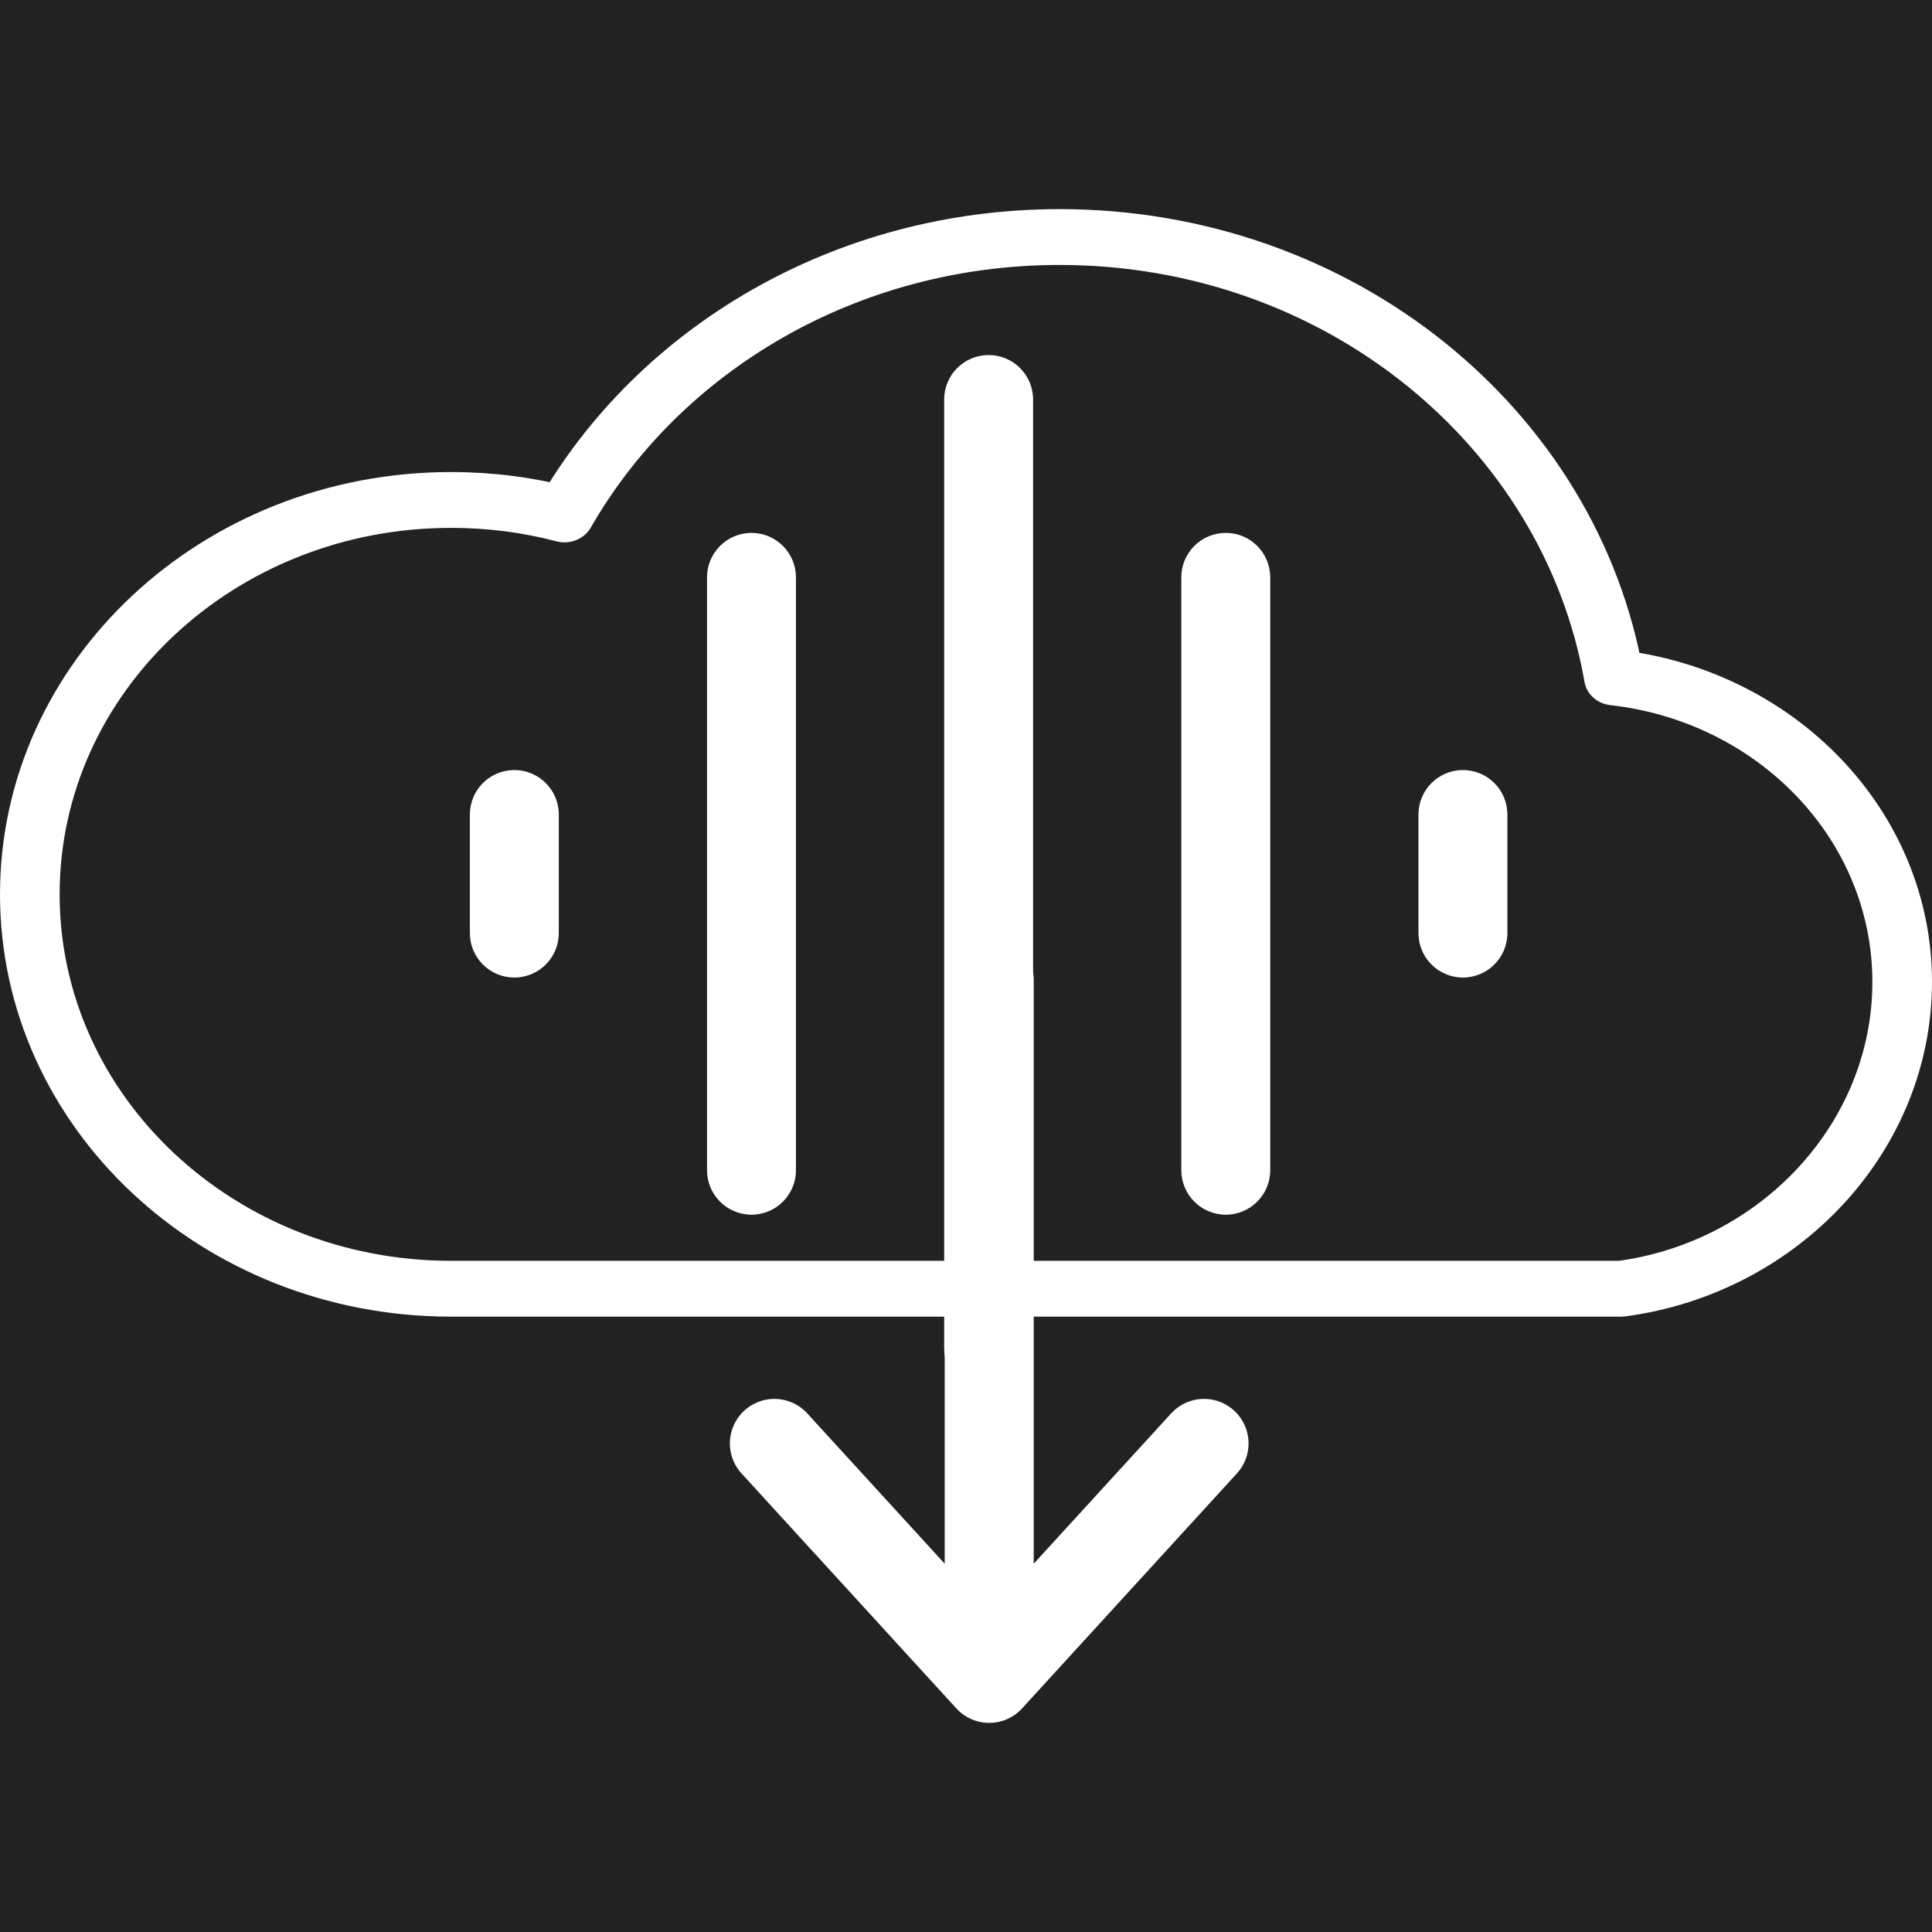
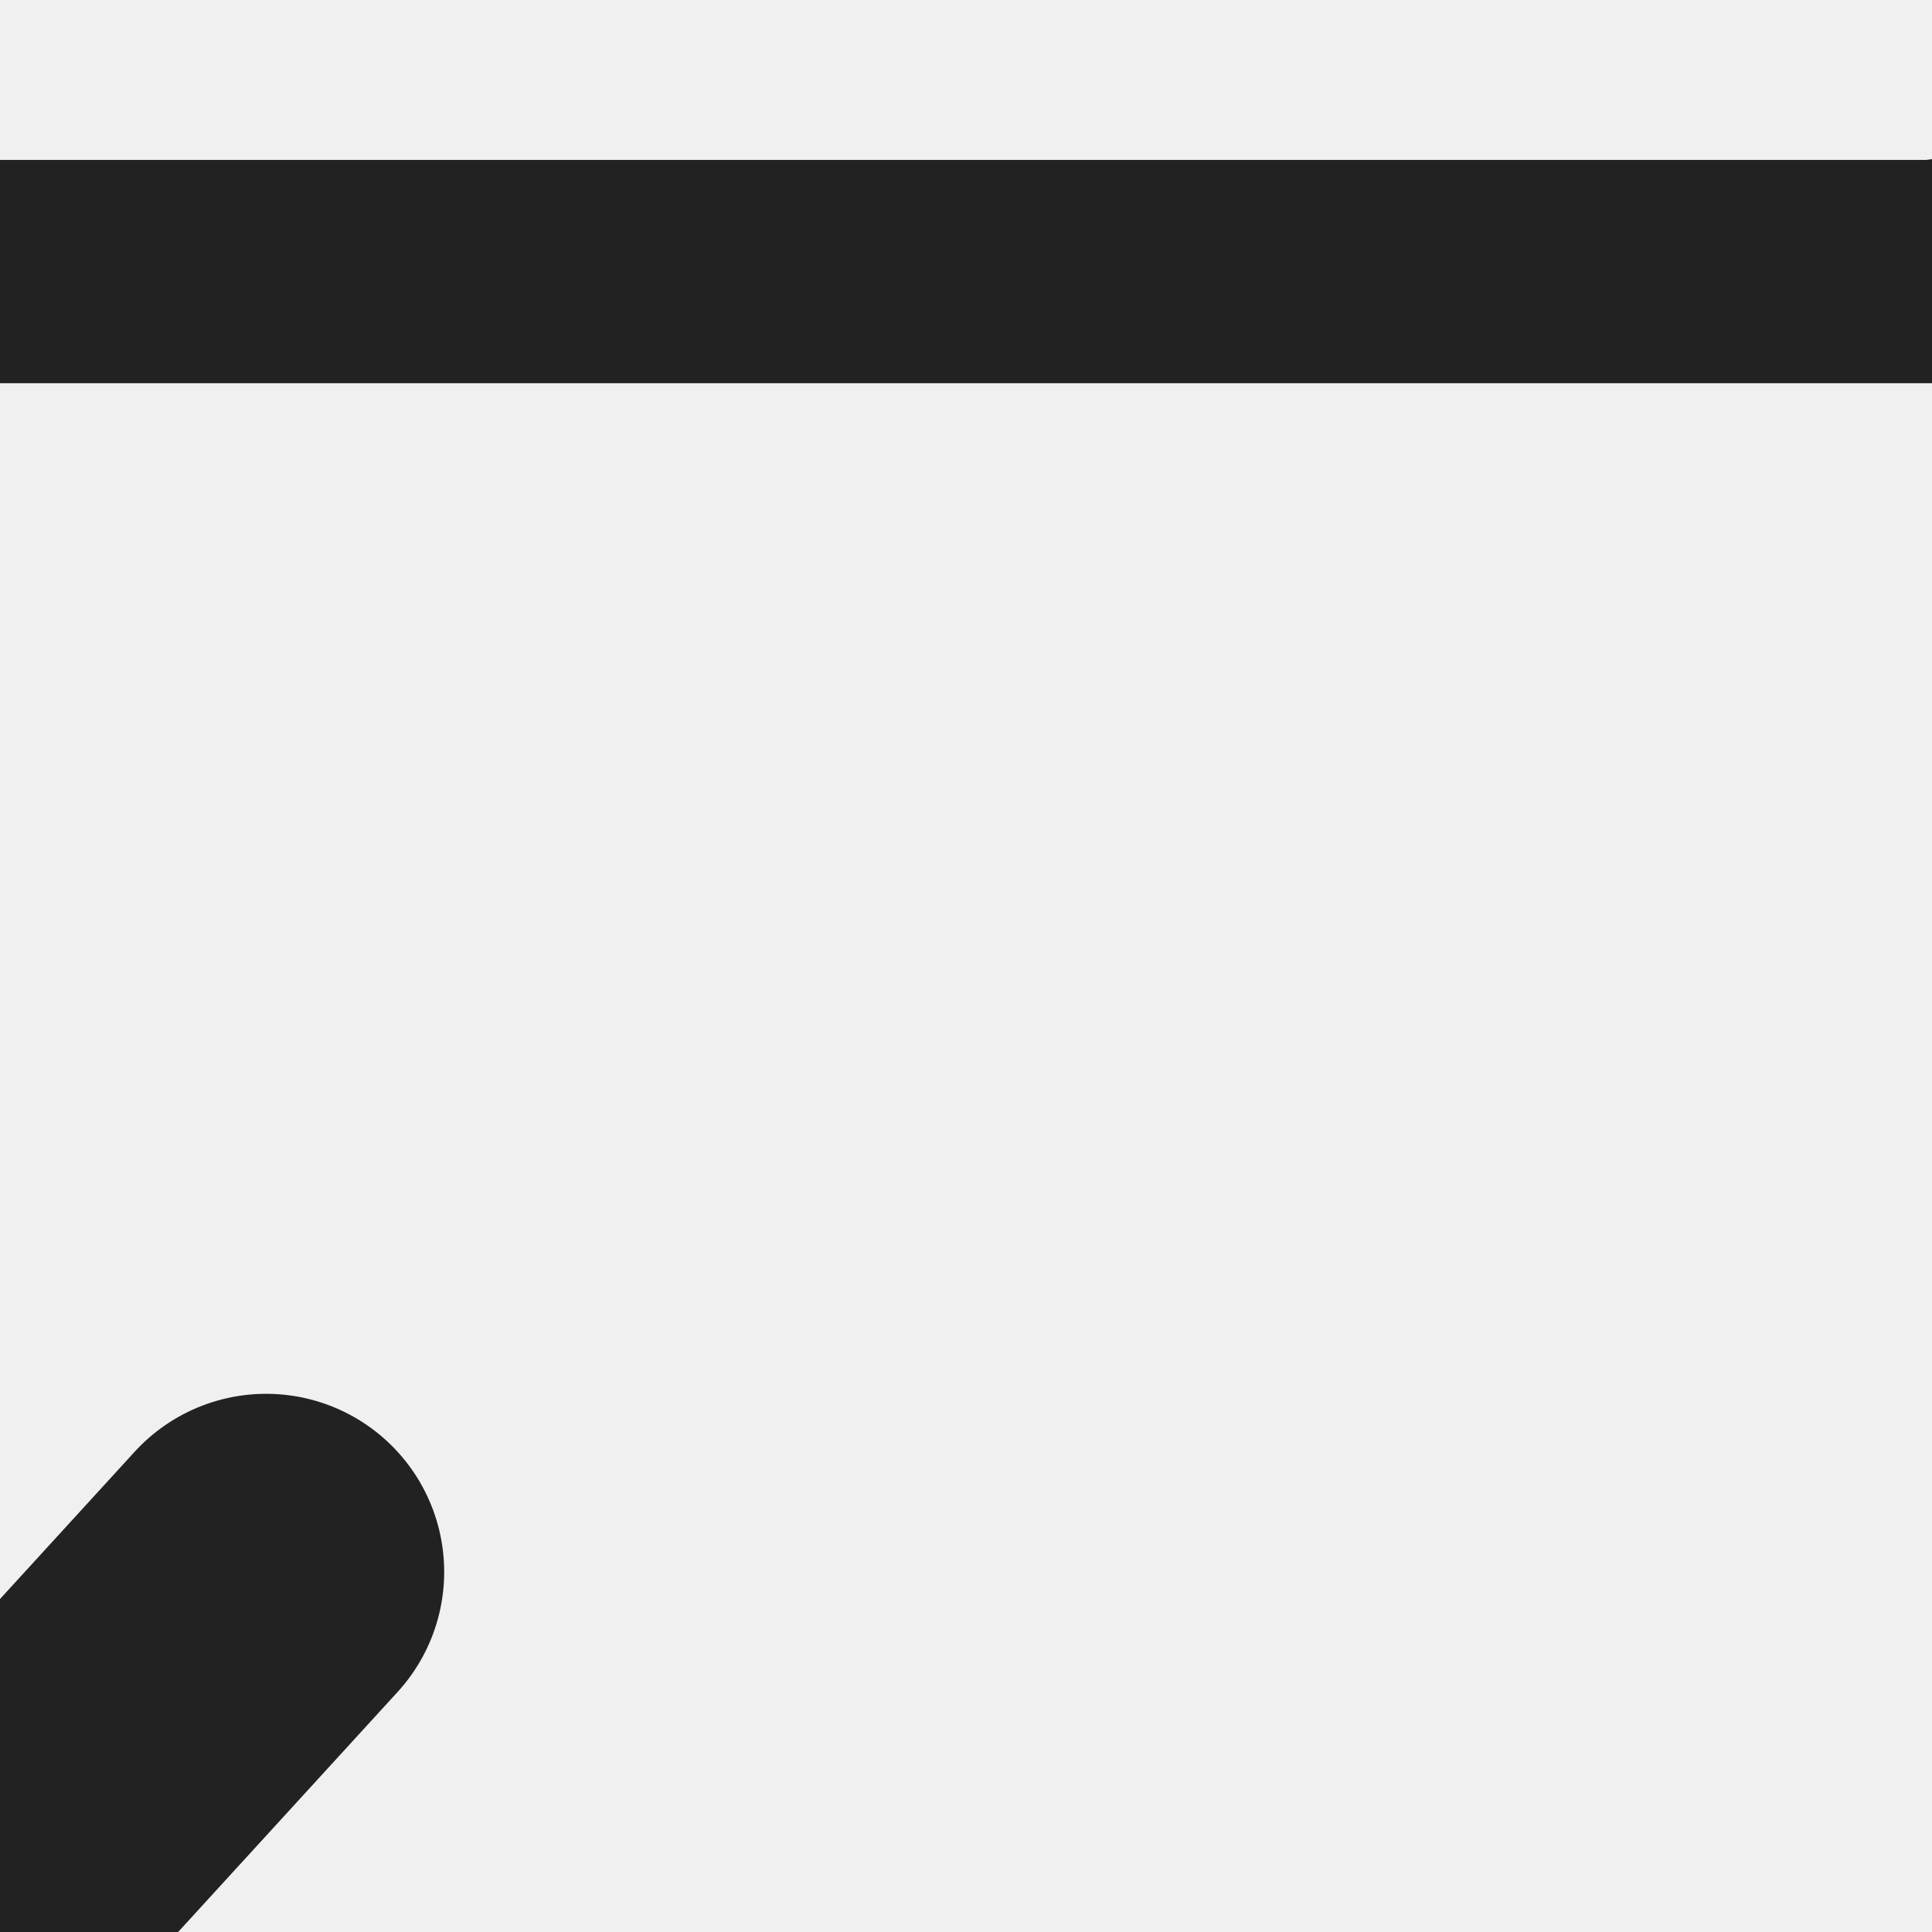
- <svg xmlns="http://www.w3.org/2000/svg" width="150mm" height="150mm" viewBox="0 0 150 150" version="1.1" id="svg1" xml:space="preserve">
+ <svg xmlns="http://www.w3.org/2000/svg" xmlns:xlink="http://www.w3.org/1999/xlink" width="150mm" height="150mm" viewBox="0 0 150 150" version="1.1" id="svg1" xml:space="preserve">
  <defs id="defs1">
+     <linearGradient id="linearGradient7">
+       <stop style="stop-color:#1549ad;stop-opacity:1;" offset="0" id="stop7" />
+       <stop style="stop-color:#8d8ffb;stop-opacity:0.486;" offset="1" id="stop8" />
+     </linearGradient>
    <clipPath id="clip0_15_50">
      <rect width="24" height="24" fill="#ffffff" id="rect2" x="0" y="0" />
    </clipPath>
+     <linearGradient xlink:href="#linearGradient64" id="linearGradient65-4" x1="4.954" y1="20.962" x2="146.979" y2="151.152" gradientUnits="userSpaceOnUse" gradientTransform="matrix(4.307292,0,0,4.307292,1481.218,-433.8104)" />
+     <linearGradient id="linearGradient64">
+       <stop style="stop-color:#1549ad;stop-opacity:1;" offset="0" id="stop64" />
+       <stop style="stop-color:#8d8ffb;stop-opacity:0.486;" offset="1" id="stop65" />
+     </linearGradient>
+     <linearGradient xlink:href="#linearGradient7" id="linearGradient8" x1="1024.703" y1="-1017.813" x2="1620.498" y2="-511.054" gradientUnits="userSpaceOnUse" />
  </defs>
  <g id="layer1">
-     <rect style="fill:#222222;fill-opacity:1;stroke:none;stroke-width:5.591;stroke-dasharray:none;stroke-opacity:1" id="rect5" width="150" height="150" x="2.8421709e-14" y="3.2196468e-15" />
-     <g id="g5">
-       <path d="m 6.5,18 h 6.5 6 c 1.696,-0.243 3,-1.737 3,-3.5 0,-1.79 -1.344,-3.267 -3.079,-3.475 C 18.456,8.175 15.982,6 13,6 10.712,6 8.723,7.281 7.711,9.165 7.326,9.057 6.919,9 6.5,9 4.015,9 2,11.015 2,13.5 2,15.985 4.015,18 6.5,18 Z" stroke="#000000" stroke-linecap="round" stroke-linejoin="round" id="path1-9" style="fill:none;stroke-width:0.637;stroke-dasharray:none;stroke:#ffffff;stroke-opacity:1" transform="matrix(7.268458,0,0,6.804442,-12.22149,-22.42321)" />
-       <path fill-rule="evenodd" clip-rule="evenodd" d="m 76.757,27.565 c 1.907,0 3.452,1.546 3.452,3.452 V 104.666 c 0,1.907 -1.546,3.452 -3.452,3.452 -1.907,0 -3.452,-1.546 -3.452,-3.452 V 31.017 c 0,-1.907 1.546,-3.452 3.452,-3.452 z M 58.345,41.374 c 1.907,0 3.452,1.546 3.452,3.452 v 46.03 c 0,1.907 -1.546,3.452 -3.452,3.452 -1.907,0 -3.452,-1.546 -3.452,-3.452 V 44.826 c 0,-1.907 1.546,-3.452 3.452,-3.452 z m 36.824,0 c 1.907,0 3.452,1.546 3.452,3.452 v 46.03 c 0,1.907 -1.546,3.452 -3.452,3.452 -1.907,0 -3.452,-1.546 -3.452,-3.452 V 44.826 c 0,-1.907 1.546,-3.452 3.452,-3.452 z M 39.933,59.786 c 1.907,0 3.452,1.546 3.452,3.452 v 9.206 c 0,1.907 -1.546,3.452 -3.452,3.452 -1.907,0 -3.452,-1.546 -3.452,-3.452 v -9.206 c 0,-1.907 1.546,-3.452 3.452,-3.452 z m 73.648,0 c 1.907,0 3.452,1.546 3.452,3.452 v 9.206 c 0,1.907 -1.546,3.452 -3.452,3.452 -1.907,0 -3.452,-1.546 -3.452,-3.452 v -9.206 c 0,-1.907 1.546,-3.452 3.452,-3.452 z" fill="#1c274c" id="path1" style="fill:#ffffff;fill-opacity:1;stroke-width:4.603;stroke-dasharray:none" />
-       <path d="m 76.802,76.106 v 54.202 m 0,0 16.678,-18.241 M 76.802,130.308 60.124,112.067" stroke="#1c274c" stroke-width="7.596" stroke-linecap="round" stroke-linejoin="round" id="path2" style="fill:none;stroke:#ffffff;stroke-width:6.913;stroke-dasharray:none;stroke-opacity:1" />
+     <g id="g5" transform="matrix(4,0,0,4,-353.2596,-379.1434)" style="display:inline">
+       <path d="m 6.5,18 h 6.5 6 c 1.696,-0.243 3,-1.737 3,-3.5 0,-1.79 -1.344,-3.267 -3.079,-3.475 C 18.456,8.175 15.982,6 13,6 10.712,6 8.723,7.281 7.711,9.165 7.326,9.057 6.919,9 6.5,9 4.015,9 2,11.015 2,13.5 2,15.985 4.015,18 6.5,18 Z" stroke="#000000" stroke-linecap="round" stroke-linejoin="round" id="path1-9" style="fill:none;fill-opacity:1;stroke:#222222;stroke-width:0.637;stroke-dasharray:none;stroke-opacity:1" transform="matrix(7.268458,0,0,6.804442,-12.22149,-22.42321)" />
+       <path fill-rule="evenodd" clip-rule="evenodd" d="m 76.757,27.565 c 1.907,0 3.452,1.546 3.452,3.452 V 104.666 c 0,1.907 -1.546,3.452 -3.452,3.452 -1.907,0 -3.452,-1.546 -3.452,-3.452 V 31.017 c 0,-1.907 1.546,-3.452 3.452,-3.452 z M 58.345,41.374 c 1.907,0 3.452,1.546 3.452,3.452 v 46.03 c 0,1.907 -1.546,3.452 -3.452,3.452 -1.907,0 -3.452,-1.546 -3.452,-3.452 V 44.826 c 0,-1.907 1.546,-3.452 3.452,-3.452 z m 36.824,0 c 1.907,0 3.452,1.546 3.452,3.452 v 46.03 c 0,1.907 -1.546,3.452 -3.452,3.452 -1.907,0 -3.452,-1.546 -3.452,-3.452 V 44.826 c 0,-1.907 1.546,-3.452 3.452,-3.452 z M 39.933,59.786 c 1.907,0 3.452,1.546 3.452,3.452 v 9.206 c 0,1.907 -1.546,3.452 -3.452,3.452 -1.907,0 -3.452,-1.546 -3.452,-3.452 v -9.206 c 0,-1.907 1.546,-3.452 3.452,-3.452 z m 73.648,0 c 1.907,0 3.452,1.546 3.452,3.452 v 9.206 c 0,1.907 -1.546,3.452 -3.452,3.452 -1.907,0 -3.452,-1.546 -3.452,-3.452 v -9.206 c 0,-1.907 1.546,-3.452 3.452,-3.452 z" fill="#1c274c" id="path1" style="fill:#222222;fill-opacity:1;stroke-width:4.603;stroke-dasharray:none" />
+       <path d="m 76.802,89.335 v 54.202 m 0,0 16.678,-18.241 M 76.802,143.537 60.124,125.296" stroke="#1c274c" stroke-width="7.596" stroke-linecap="round" stroke-linejoin="round" id="path2" style="fill:none;stroke:#222222;stroke-width:6.913;stroke-dasharray:none;stroke-opacity:1" />
    </g>
+     <g id="g1">
+       <path d="m 774.469,-306.296 v 5.2e-4 c -9.075,0.166 -18.127,1.028 -27.053,2.579 -20.986,3.653 -41.318,11.163 -59.436,22.424 -18.191,11.258 -34.203,26.118 -46.433,43.696 -2.704,3.857 -5.204,7.965 -7.842,11.916 -1.484,2.163 -3.253,4.213 -5.596,5.47 -4.419,2.585 -9.835,3.067 -14.772,1.949 -4.962,-0.937 -9.822,-2.157 -14.852,-2.694 -22.377,-2.855 -45.553,0.164 -66.215,9.293 -19.465,8.529 -36.559,22.413 -48.559,39.976 -7.583,11.072 -12.999,23.545 -15.691,36.683 -3.475,16.753 -2.679,34.375 2.521,50.709 4.02,12.76 10.714,24.746 19.247,35.052 12.122,14.648 27.937,26.08 45.529,33.2 12.538,5.109 25.983,8.097 39.495,8.807 6.917,0.313 13.845,0.286 20.767,0.327 19.924,-0.022 39.849,0.016 59.774,0.004 100.12,0.008 200.24,0.013 300.36,0.021 14.767,-2.326 28.965,-8.255 40.843,-17.342 8.597,-6.559 15.979,-14.865 21.359,-24.275 6.571,-11.404 10.299,-24.467 10.299,-37.604 0.038,-7.966 -1.259,-15.968 -3.718,-23.47 -2.352,-7.172 -5.843,-14.084 -10.277,-20.245 -5.113,-7.163 -11.454,-13.549 -18.492,-18.725 -9.513,-7.015 -20.451,-12.035 -31.934,-14.737 -4.466,-1.067 -8.973,-1.778 -13.499,-2.569 -4.466,-0.995 -8.612,-3.684 -10.998,-7.636 -2.992,-4.69 -3.549,-10.373 -4.869,-15.63 -2.789,-11.532 -7.052,-22.706 -12.546,-33.134 -9.333,-17.757 -22.358,-33.56 -37.891,-46.268 -19.331,-15.943 -42.331,-27.245 -66.693,-33.055 -13.996,-3.317 -28.425,-4.856 -42.827,-4.722 z" style="fill:#ffffff;fill-opacity:1;stroke:none;stroke-width:5.591" id="path5" />
+       <path id="path1-53-7" style="display:inline;fill:#000000;fill-opacity:1;stroke:none;stroke-width:17.98;stroke-dasharray:none" d="m 772.155,-282.935 c -7.447,0 -13.484,6.037 -13.484,13.484 V 18.214 c 0,0.092 0.025,0.178 0.027,0.27 V 139.495 l -58.355,-62.112 -0.028,0.027 a 13.486,13.486 0 0 0 -9.28,-3.707 13.486,13.486 0 0 0 -13.487,13.486 13.486,13.486 0 0 0 3.155,8.646 l -0.018,0.016 0.153,0.163 a 13.486,13.486 0 0 0 0.022,0.023 l 80.852,86.057 a 13.486,13.486 0 0 0 10.472,5.029 13.486,13.486 0 0 0 10.374,-4.898 l 0.121,0.113 80.942,-86.154 a 13.486,13.486 0 0 0 0.203,-0.216 l 0.11,-0.117 -0.011,-0.012 a 13.486,13.486 0 0 0 3.159,-8.651 13.486,13.486 0 0 0 -13.487,-13.486 13.486,13.486 0 0 0 -9.266,3.728 l -0.051,-0.048 -58.606,62.38 V -60.244 h -0.031 V -269.451 c 0,-7.447 -6.037,-13.484 -13.484,-13.484 z m -71.916,53.937 c -7.447,0 -13.484,6.037 -13.484,13.484 v 179.79 c 0,7.447 6.037,13.484 13.484,13.484 7.447,0 13.484,-6.037 13.484,-13.484 V -215.514 c 0,-7.447 -6.037,-13.484 -13.484,-13.484 z m 143.832,0 c -7.447,0 -13.484,6.037 -13.484,13.484 v 179.79 c 0,7.447 6.037,13.484 13.484,13.484 7.447,0 13.484,-6.037 13.484,-13.484 V -215.514 c 0,-7.447 -6.037,-13.484 -13.484,-13.484 z m -215.748,71.916 c -7.447,0 -13.484,6.037 -13.484,13.484 v 35.958 c 0,7.447 6.037,13.484 13.484,13.484 7.447,0 13.484,-6.037 13.484,-13.484 v -35.958 c 0,-7.447 -6.037,-13.484 -13.484,-13.484 z m 287.664,0 c -7.447,0 -13.484,6.037 -13.484,13.484 v 35.958 c 0,7.447 6.037,13.484 13.484,13.484 7.447,0 13.484,-6.037 13.484,-13.484 v -35.958 c 0,-7.447 -6.037,-13.484 -13.484,-13.484 z" />
+       <path id="path1-9-4" style="display:inline;fill:#000000;fill-opacity:1;stroke:none;stroke-width:18.493;stroke-dasharray:none;stroke-opacity:1" d="m 777.061,-325.103 c -68.646,0 -128.317,35.974 -158.675,88.883 -11.557,-3.016 -23.74,-4.628 -36.324,-4.628 -74.558,0 -135,56.583 -135,126.382 0,69.799 60.442,126.381 135,126.381 h 195 180 c 50.883,-6.816 90,-48.778 90,-98.297 0,-50.283 -40.332,-91.75 -92.364,-97.591 -13.971,-80.044 -88.182,-141.129 -177.636,-141.129 z m -2.4,18.626 c 14.402,-0.134 28.832,1.405 42.828,4.722 24.362,5.811 47.361,17.113 66.692,33.056 15.533,12.708 28.558,28.511 37.891,46.269 5.494,10.429 9.758,21.603 12.546,33.134 1.32,5.256 1.877,10.939 4.869,15.63 2.386,3.952 6.532,6.642 10.998,7.636 4.526,0.791 9.033,1.503 13.499,2.569 11.482,2.702 22.421,7.722 31.934,14.737 7.038,5.176 13.38,11.561 18.493,18.725 4.434,6.161 7.925,13.072 10.277,20.245 2.459,7.502 3.756,15.504 3.718,23.47 0,13.136 -3.728,26.199 -10.299,37.604 -5.38,9.41 -12.762,17.717 -21.359,24.275 -11.879,9.087 -26.076,15.016 -40.843,17.342 -100.12,-0.008 -200.24,-0.014 -300.36,-0.021 -19.925,0.012 -39.849,-0.026 -59.774,-0.004 -6.923,-0.04 -13.85,-0.014 -20.767,-0.326 -13.513,-0.711 -26.957,-3.698 -39.495,-8.807 -17.593,-7.12 -33.408,-18.552 -45.53,-33.2 -8.533,-10.306 -15.227,-22.292 -19.247,-35.052 -5.2,-16.333 -5.996,-33.956 -2.521,-50.708 2.692,-13.138 8.108,-25.611 15.691,-36.683 12,-17.563 29.094,-31.446 48.559,-39.976 20.662,-9.129 43.838,-12.149 66.215,-9.294 5.03,0.537 9.89,1.757 14.852,2.694 4.938,1.118 10.353,0.636 14.772,-1.949 2.343,-1.257 4.113,-3.308 5.597,-5.47 2.638,-3.951 5.138,-8.059 7.842,-11.916 12.229,-17.578 28.242,-32.438 46.433,-43.696 18.119,-11.261 38.45,-18.771 59.436,-22.424 8.926,-1.551 17.979,-2.412 27.053,-2.579 z" />
+     </g>
+     <g id="g6">
+       <path d="m 1347.906,-1009.1 v 5e-4 c -9.075,0.167 -18.127,1.028 -27.053,2.579 -20.986,3.653 -41.318,11.163 -59.436,22.425 -18.191,11.258 -34.203,26.118 -46.433,43.696 -2.704,3.857 -5.204,7.965 -7.842,11.916 -1.484,2.163 -3.253,4.213 -5.596,5.47 -4.419,2.585 -9.835,3.067 -14.772,1.949 -4.962,-0.937 -9.822,-2.157 -14.852,-2.694 -22.377,-2.855 -45.553,0.164 -66.215,9.293 -19.465,8.529 -36.559,22.413 -48.559,39.976 -7.583,11.072 -12.999,23.545 -15.691,36.683 -3.475,16.753 -2.679,34.375 2.521,50.709 4.02,12.76 10.714,24.746 19.247,35.052 12.122,14.648 27.937,26.08 45.529,33.2 12.538,5.109 25.983,8.097 39.495,8.807 6.917,0.313 13.845,0.286 20.767,0.327 19.924,-0.022 39.849,0.016 59.774,0.004 100.12,0.008 200.24,0.013 300.36,0.021 14.767,-2.326 28.965,-8.255 40.843,-17.342 8.597,-6.559 15.979,-14.865 21.359,-24.275 6.571,-11.404 10.299,-24.467 10.299,-37.604 0.038,-7.966 -1.259,-15.968 -3.718,-23.47 -2.352,-7.172 -5.843,-14.084 -10.277,-20.245 -5.113,-7.163 -11.454,-13.549 -18.492,-18.725 -9.513,-7.015 -20.451,-12.035 -31.934,-14.737 -4.466,-1.067 -8.973,-1.778 -13.499,-2.569 -4.466,-0.995 -8.612,-3.684 -10.998,-7.636 -2.992,-4.69 -3.549,-10.373 -4.869,-15.63 -2.789,-11.532 -7.052,-22.706 -12.546,-33.134 -9.333,-17.757 -22.358,-33.56 -37.891,-46.268 -19.331,-15.943 -42.331,-27.245 -66.693,-33.055 -13.996,-3.317 -28.425,-4.856 -42.827,-4.722 z" style="fill:#ffffff;fill-opacity:1;stroke:none;stroke-width:5.591" id="path5-2" />
+       <path id="path1-53-7-7" style="display:inline;fill:url(#linearGradient8);fill-opacity:1;stroke:none;stroke-width:17.98;stroke-dasharray:none;stroke-opacity:1" d="M 1350.497 -1027.906 C 1281.852 -1027.906 1222.181 -991.933 1191.822 -939.024 C 1180.265 -942.04 1168.082 -943.652 1155.498 -943.652 C 1080.94 -943.652 1020.498 -887.069 1020.498 -817.27 C 1020.498 -747.471 1080.94 -690.889 1155.498 -690.889 L 1332.108 -690.889 L 1332.108 -684.59 C 1332.108 -684.498 1332.133 -684.412 1332.135 -684.321 L 1332.135 -563.308 L 1273.78 -625.421 L 1273.752 -625.393 A 13.486 13.486 0 0 0 1264.472 -629.1 A 13.486 13.486 0 0 0 1250.985 -615.614 A 13.486 13.486 0 0 0 1254.14 -606.968 L 1254.122 -606.953 L 1254.275 -606.789 A 13.486 13.486 0 0 0 1254.298 -606.766 L 1335.149 -520.709 A 13.486 13.486 0 0 0 1345.621 -515.68 A 13.486 13.486 0 0 0 1355.995 -520.579 L 1356.116 -520.465 L 1437.059 -606.619 A 13.486 13.486 0 0 0 1437.262 -606.836 L 1437.372 -606.953 L 1437.361 -606.965 A 13.486 13.486 0 0 0 1440.519 -615.615 A 13.486 13.486 0 0 0 1427.033 -629.101 A 13.486 13.486 0 0 0 1417.767 -625.373 L 1417.716 -625.42 L 1359.11 -563.04 L 1359.11 -690.889 L 1530.498 -690.889 C 1581.381 -697.705 1620.498 -739.667 1620.498 -789.186 C 1620.498 -839.469 1580.166 -880.936 1528.134 -886.777 C 1514.163 -966.822 1439.951 -1027.906 1350.497 -1027.906 z M 1348.098 -1009.28 C 1362.501 -1009.414 1376.93 -1007.875 1390.925 -1004.558 C 1415.287 -998.747 1438.287 -987.445 1457.618 -971.502 C 1473.151 -958.794 1486.176 -942.991 1495.509 -925.234 C 1501.003 -914.805 1505.266 -903.631 1508.055 -892.1 C 1509.375 -886.843 1509.933 -881.161 1512.925 -876.47 C 1515.311 -872.518 1519.457 -869.828 1523.922 -868.834 C 1528.449 -868.043 1532.956 -867.331 1537.422 -866.264 C 1548.904 -863.562 1559.843 -858.542 1569.356 -851.527 C 1576.394 -846.351 1582.736 -839.966 1587.848 -832.803 C 1592.283 -826.642 1595.774 -819.73 1598.126 -812.558 C 1600.584 -805.056 1601.881 -797.054 1601.843 -789.088 C 1601.843 -775.952 1598.115 -762.889 1591.544 -751.484 C 1586.164 -742.074 1578.782 -733.768 1570.185 -727.209 C 1558.307 -718.122 1544.109 -712.193 1529.342 -709.867 C 1472.598 -709.872 1415.854 -709.875 1359.11 -709.879 L 1359.11 -763.047 L 1359.079 -763.047 L 1359.079 -972.254 C 1359.079 -979.701 1353.041 -985.738 1345.594 -985.738 L 1345.592 -985.738 C 1338.145 -985.738 1332.108 -979.701 1332.108 -972.254 L 1332.108 -709.881 C 1297.733 -709.884 1263.357 -709.886 1228.982 -709.888 C 1209.057 -709.877 1189.133 -709.915 1169.208 -709.893 C 1162.285 -709.933 1155.358 -709.906 1148.441 -710.219 C 1134.928 -710.929 1121.484 -713.917 1108.946 -719.026 C 1091.353 -726.147 1075.538 -737.578 1063.416 -752.226 C 1054.884 -762.532 1048.189 -774.519 1044.169 -787.279 C 1038.969 -803.612 1038.173 -821.234 1041.648 -837.987 C 1044.34 -851.124 1049.756 -863.598 1057.339 -874.67 C 1069.339 -892.232 1086.433 -906.116 1105.898 -914.645 C 1126.561 -923.775 1149.736 -926.794 1172.113 -923.939 C 1177.143 -923.402 1182.003 -922.182 1186.965 -921.245 C 1191.902 -920.127 1197.318 -920.609 1201.737 -923.194 C 1204.081 -924.451 1205.85 -926.501 1207.334 -928.664 C 1209.972 -932.615 1212.472 -936.723 1215.176 -940.58 C 1227.405 -958.158 1243.418 -973.019 1261.609 -984.276 C 1279.727 -995.538 1300.058 -1003.047 1321.044 -1006.7 C 1329.97 -1008.251 1339.024 -1009.113 1348.098 -1009.279 L 1348.098 -1009.28 z M 1273.676 -931.802 C 1266.229 -931.802 1260.191 -925.764 1260.191 -918.317 L 1260.191 -738.527 C 1260.191 -731.08 1266.229 -725.043 1273.676 -725.043 C 1281.123 -725.043 1287.16 -731.08 1287.16 -738.527 L 1287.16 -918.317 C 1287.16 -925.764 1281.123 -931.802 1273.676 -931.802 z M 1417.508 -931.802 C 1410.061 -931.802 1404.024 -925.764 1404.024 -918.317 L 1404.024 -738.527 C 1404.024 -731.08 1410.061 -725.043 1417.508 -725.043 C 1424.955 -725.043 1430.992 -731.08 1430.992 -738.527 L 1430.992 -918.317 C 1430.992 -925.764 1424.955 -931.802 1417.508 -931.802 z M 1201.76 -859.885 C 1194.313 -859.885 1188.276 -853.848 1188.276 -846.401 L 1188.276 -810.443 C 1188.276 -802.996 1194.313 -796.959 1201.76 -796.959 C 1209.207 -796.959 1215.244 -802.996 1215.244 -810.443 L 1215.244 -846.401 C 1215.244 -853.848 1209.207 -859.885 1201.76 -859.885 z M 1489.424 -859.885 C 1481.977 -859.885 1475.94 -853.848 1475.94 -846.401 L 1475.94 -810.443 C 1475.94 -802.996 1481.977 -796.959 1489.424 -796.959 C 1496.871 -796.959 1502.909 -802.996 1502.909 -810.443 L 1502.909 -846.401 C 1502.909 -853.848 1496.871 -859.885 1489.424 -859.885 z " />
+     </g>
+     <path id="path1-53-7-8" style="display:inline;fill:url(#linearGradient65-4);fill-opacity:1;stroke:none;stroke-width:19.827;stroke-dasharray:none" d="m 1835.573,-354.542 c -71.637,0 -133.909,37.542 -165.59,92.756 -12.061,-3.148 -24.774,-4.83 -37.907,-4.83 -77.807,0 -140.883,59.049 -140.883,131.89 0,72.841 63.076,131.889 140.883,131.889 h 164.888 v 19.853 c 0,0.102 0.029,0.196 0.031,0.297 v 133.447 l -64.351,-68.495 -0.031,0.03 a 14.872,14.872 0 0 0 -10.234,-4.088 14.872,14.872 0 0 0 -14.873,14.872 14.872,14.872 0 0 0 3.479,9.534 l -0.02,0.017 0.169,0.18 a 14.872,14.872 0 0 0 0.024,0.026 l 89.16,94.901 a 14.872,14.872 0 0 0 11.548,5.545 14.872,14.872 0 0 0 11.44,-5.402 l 0.133,0.125 89.26,-95.008 a 14.872,14.872 0 0 0 0.225,-0.239 l 0.121,-0.129 -0.013,-0.013 a 14.872,14.872 0 0 0 3.483,-9.539 14.872,14.872 0 0 0 -14.873,-14.872 14.872,14.872 0 0 0 -10.218,4.111 l -0.056,-0.053 -64.629,68.791 V -2.837 h 8.834 187.844 c 53.1,-7.113 93.922,-50.904 93.922,-102.581 0,-52.474 -42.09,-95.748 -96.389,-101.844 -14.58,-83.533 -92.025,-147.279 -185.377,-147.279 z m -2.504,19.438 c 15.03,-0.14 30.088,1.466 44.694,4.928 25.424,6.064 49.425,17.859 69.599,34.496 16.21,13.262 29.802,29.754 39.542,48.285 5.734,10.883 10.183,22.544 13.093,34.578 1.378,5.485 1.959,11.416 5.081,16.311 2.49,4.125 6.817,6.931 11.477,7.969 4.724,0.826 9.427,1.568 14.088,2.681 11.983,2.82 23.398,8.058 33.326,15.379 7.345,5.402 13.963,12.065 19.299,19.541 4.628,6.429 8.27,13.642 10.725,21.127 2.566,7.829 3.92,16.179 3.88,24.493 0,13.709 -3.891,27.341 -10.748,39.243 -5.614,9.82 -13.318,18.489 -22.29,25.333 -12.396,9.483 -27.213,15.67 -42.623,18.098 -65.157,-0.005 -130.315,-0.009 -195.472,-0.014 v -46.848 h -0.034 V -300.209 c 0,-8.212 -6.658,-14.87 -14.87,-14.87 v 0 c -8.212,0 -14.87,6.658 -14.87,14.87 v 277.55 c -29.401,-0.002 -58.801,-0.004 -88.202,-0.006 -20.793,0.012 -41.586,-0.027 -62.379,-0.004 -7.224,-0.042 -14.454,-0.014 -21.672,-0.341 -14.102,-0.741 -28.132,-3.859 -41.217,-9.191 -18.36,-7.431 -34.864,-19.36 -47.514,-34.647 -8.904,-10.755 -15.89,-23.264 -20.086,-36.58 -5.427,-17.045 -6.258,-35.436 -2.631,-52.918 2.81,-13.71 8.462,-26.727 16.375,-38.281 12.523,-18.328 30.362,-32.817 50.675,-41.718 21.563,-9.527 45.748,-12.678 69.101,-9.699 5.249,0.56 10.321,1.834 15.499,2.811 5.153,1.167 10.804,0.664 15.416,-2.033 2.446,-1.312 4.292,-3.452 5.84,-5.709 2.753,-4.123 5.362,-8.41 8.184,-12.435 12.762,-18.344 29.473,-33.852 48.456,-45.6 18.908,-11.752 40.125,-19.589 62.026,-23.402 9.315,-1.618 18.762,-2.518 28.232,-2.691 z m -100.542,79.504 c -8.212,0 -14.87,6.658 -14.87,14.87 v 198.265 c 0,8.212 6.657,14.87 14.87,14.87 8.212,0 14.87,-6.658 14.87,-14.87 V -240.73 c 0,-8.212 -6.658,-14.87 -14.87,-14.87 z m 158.613,0 c -8.212,0 -14.87,6.658 -14.87,14.87 v 198.265 c 0,8.212 6.658,14.87 14.87,14.87 8.212,0 14.87,-6.658 14.87,-14.87 V -240.73 c 0,-8.212 -6.658,-14.87 -14.87,-14.87 z m -237.918,79.306 c -8.212,0 -14.87,6.658 -14.87,14.87 v 39.653 c 0,8.212 6.658,14.87 14.87,14.87 8.212,0 14.87,-6.658 14.87,-14.87 v -39.653 c 0,-8.212 -6.657,-14.87 -14.87,-14.87 z m 317.225,0 c -8.212,0 -14.87,6.658 -14.87,14.87 v 39.653 c 0,8.212 6.658,14.87 14.87,14.87 8.212,0 14.87,-6.658 14.87,-14.87 v -39.653 c 0,-8.212 -6.658,-14.87 -14.87,-14.87 z" />
  </g>
</svg>
